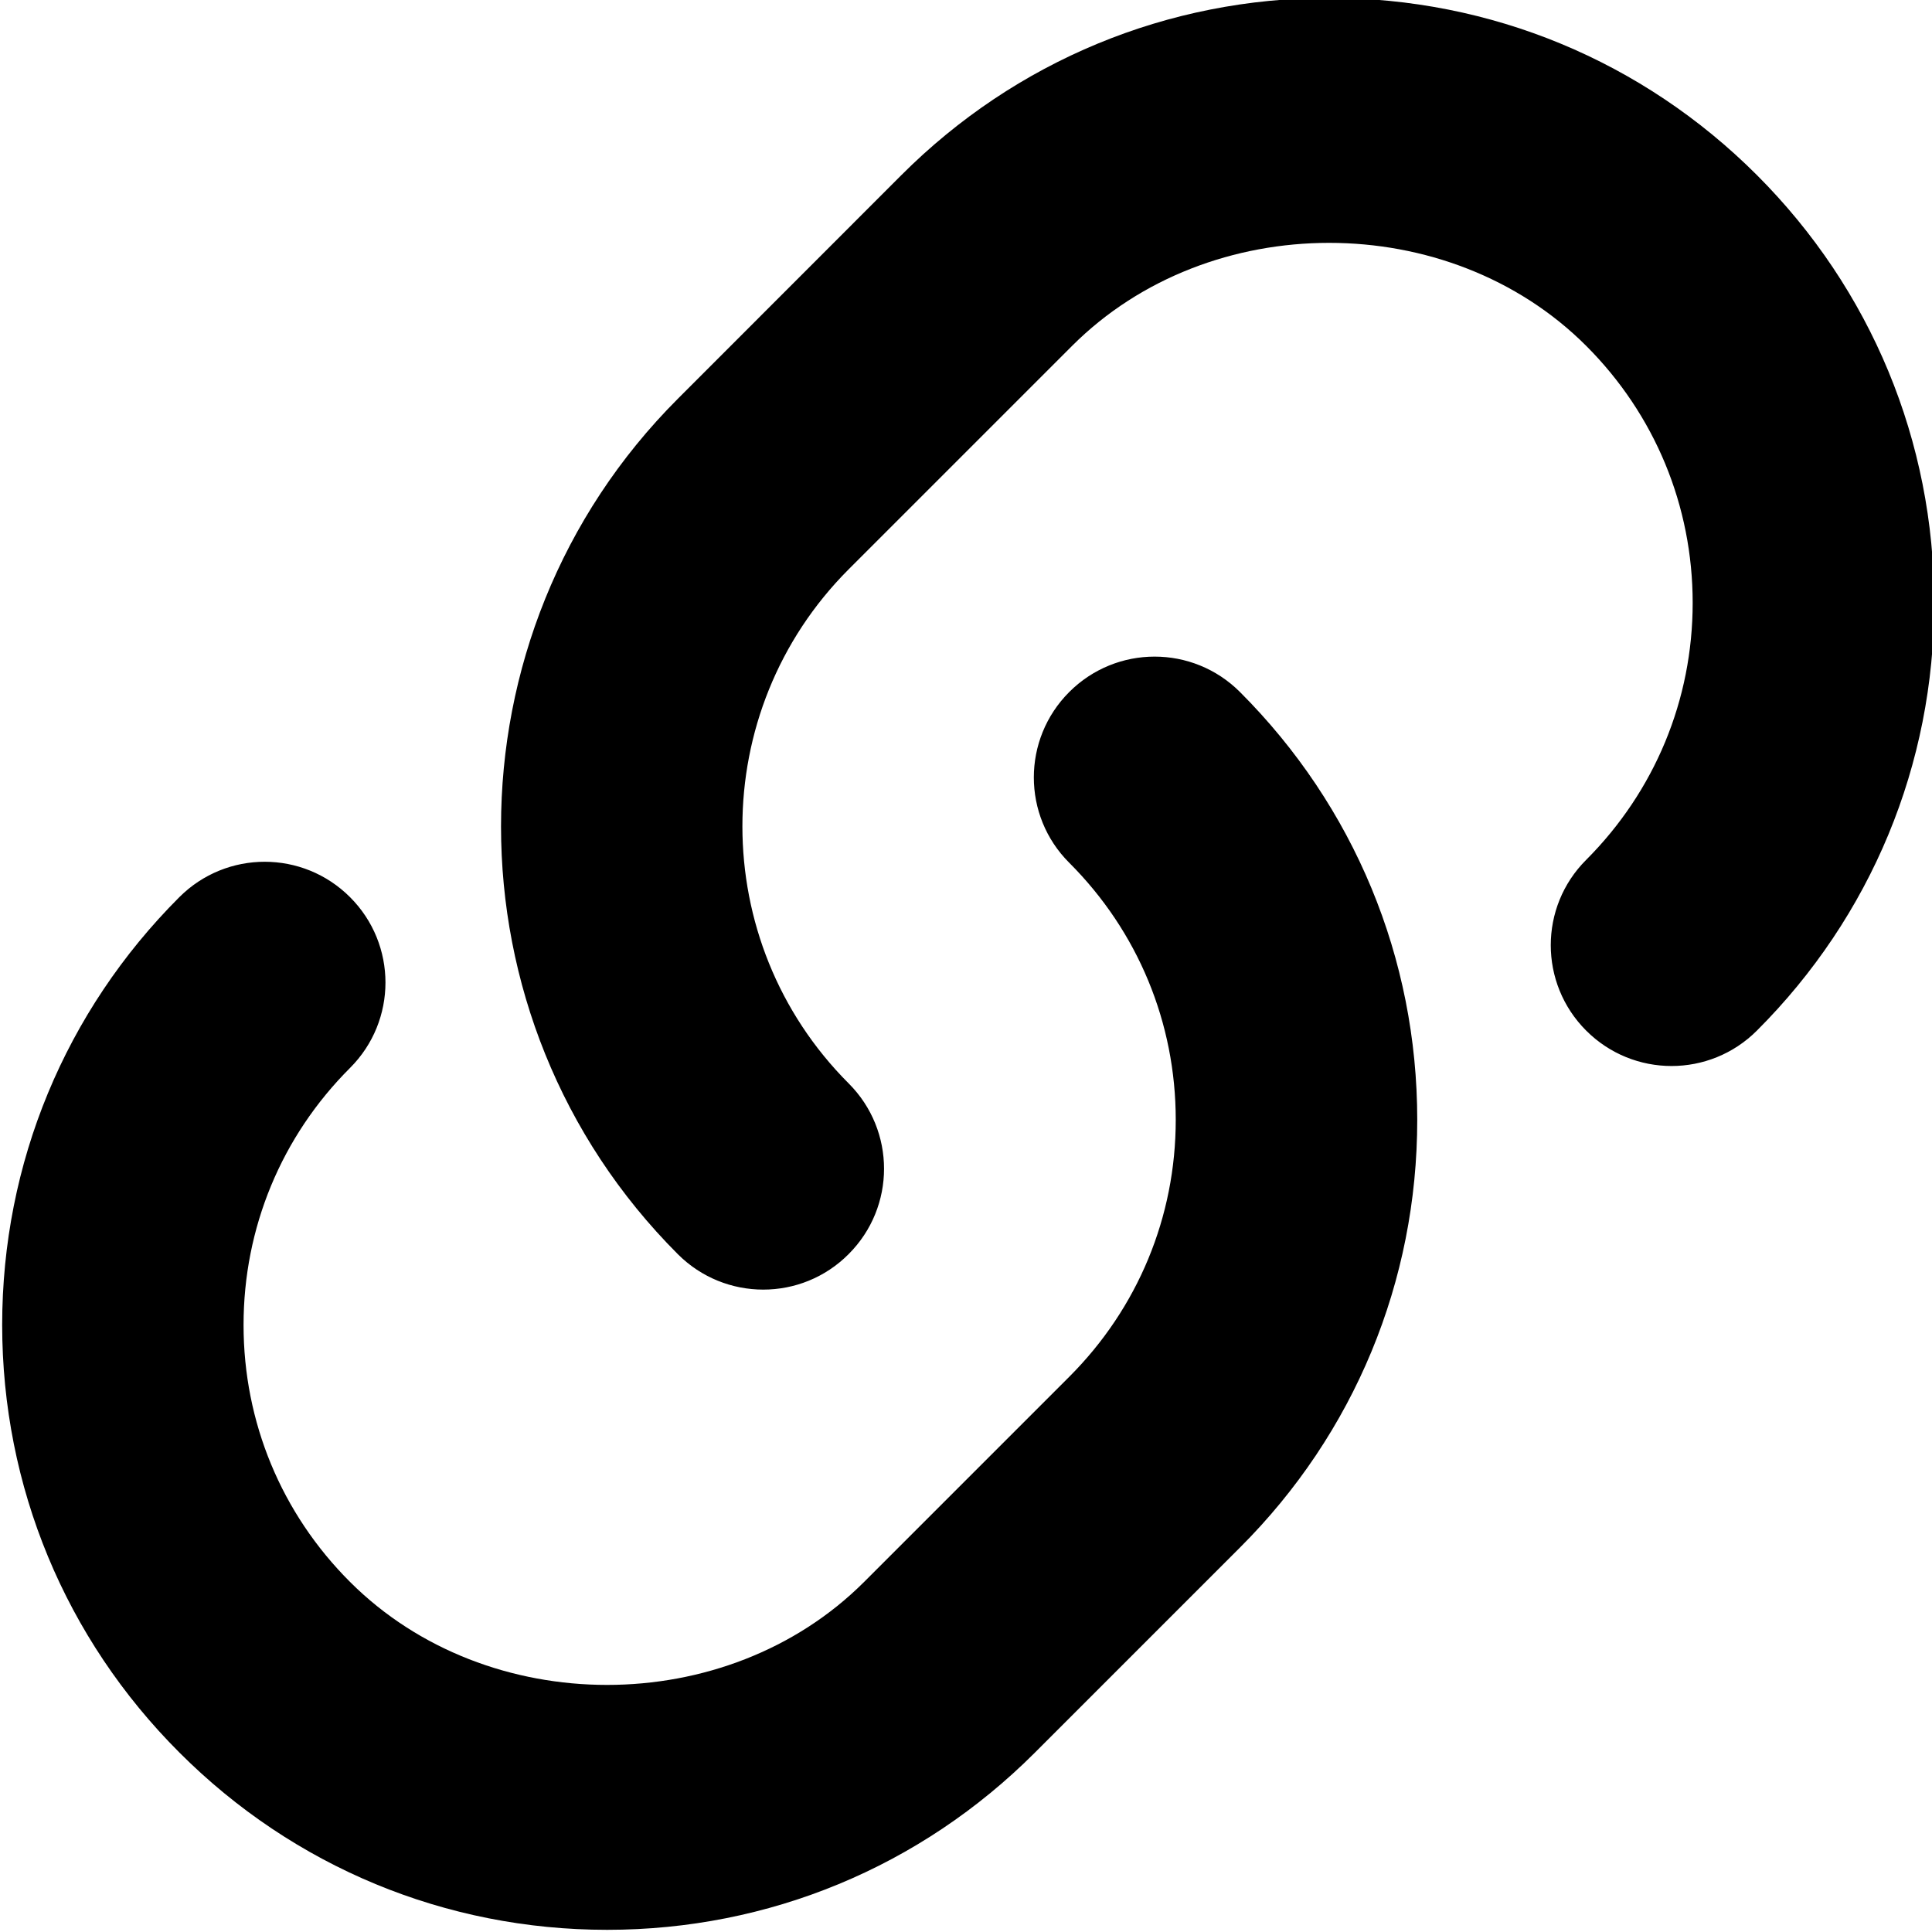
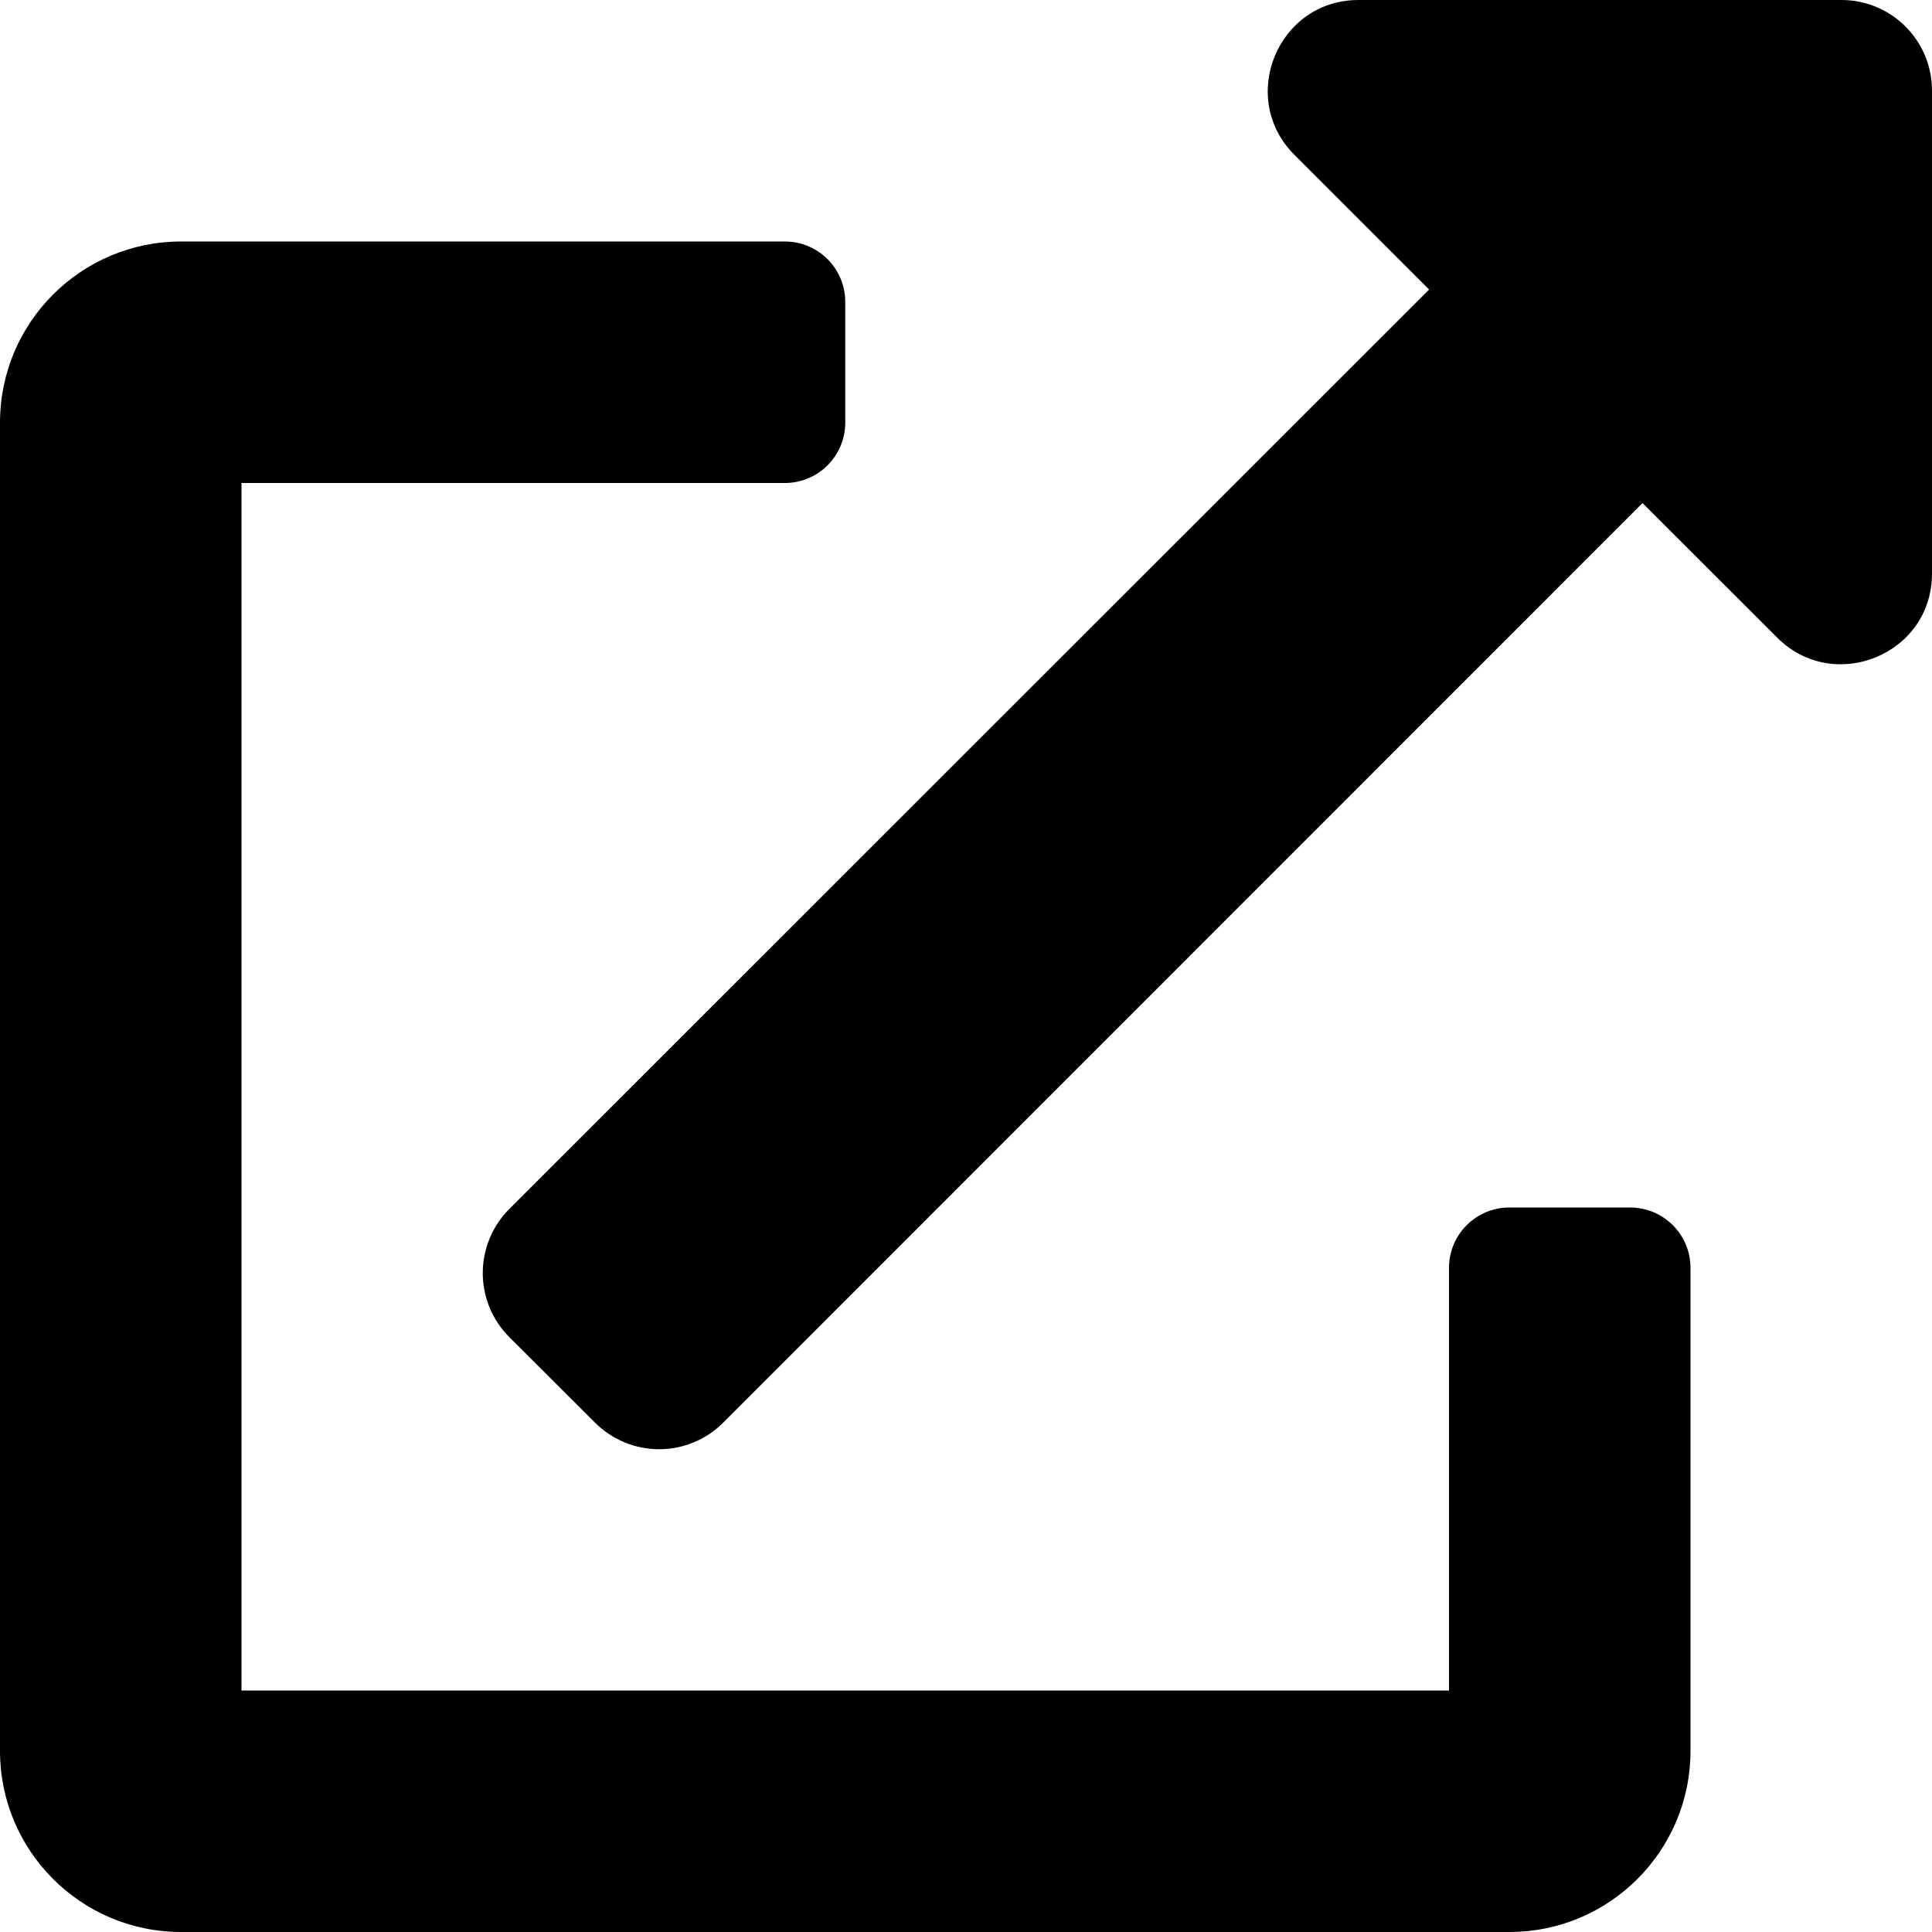
- <svg xmlns="http://www.w3.org/2000/svg" viewBox="0 0 16 16">
-   <path d="M6.321 10.68c-.256 0-.512-.098-.707-.293-1.953-1.954-1.953-5.132 0-7.085L7.465 1.45C8.411.504 9.67-.017 11.008-.017s2.596.521 3.542 1.467 1.468 2.205 1.468 3.543-.521 2.596-1.468 3.542c-.391.391-1.023.391-1.414 0s-.391-1.024 0-1.414c.568-.569.882-1.325.882-2.128 0-.804-.313-1.56-.882-2.129-1.137-1.137-3.12-1.137-4.257 0L7.028 4.715c-1.173 1.174-1.173 3.083 0 4.257.391.391.391 1.023 0 1.414-.195.196-.451.294-.707.294zm-1.293 5.302c-1.338 0-2.596-.521-3.542-1.468C.54 13.569.018 12.31.018 10.972S.539 8.376 1.485 7.43c.391-.391 1.023-.391 1.414 0s.391 1.023 0 1.414c-.569.568-.882 1.325-.882 2.129s.313 1.56.882 2.128c1.138 1.137 3.119 1.137 4.257 0l1.699-1.699c.568-.568.882-1.324.882-2.128s-.313-1.56-.882-2.129c-.391-.39-.391-1.023 0-1.414s1.023-.391 1.414 0c.946.946 1.468 2.204 1.468 3.543 0 1.338-.521 2.597-1.468 3.542L8.57 14.515c-.946.946-2.204 1.467-3.542 1.467z" />
+ <svg xmlns="http://www.w3.org/2000/svg" aria-hidden="true" focusable="false" data-prefix="fas" data-icon="external-link-alt" class="svg-inline--fa fa-external-link-alt fa-w-16" role="img" viewBox="0 0 512 512">
+   <path fill="currentColor" d="M432,320H400a16,16,0,0,0-16,16V448H64V128H208a16,16,0,0,0,16-16V80a16,16,0,0,0-16-16H48A48,48,0,0,0,0,112V464a48,48,0,0,0,48,48H400a48,48,0,0,0,48-48V336A16,16,0,0,0,432,320ZM488,0h-128c-21.37,0-32.05,25.91-17,41l35.73,35.73L135,320.37a24,24,0,0,0,0,34L157.67,377a24,24,0,0,0,34,0L435.28,133.32,471,169c15,15,41,4.5,41-17V24A24,24,0,0,0,488,0Z" />
</svg>
